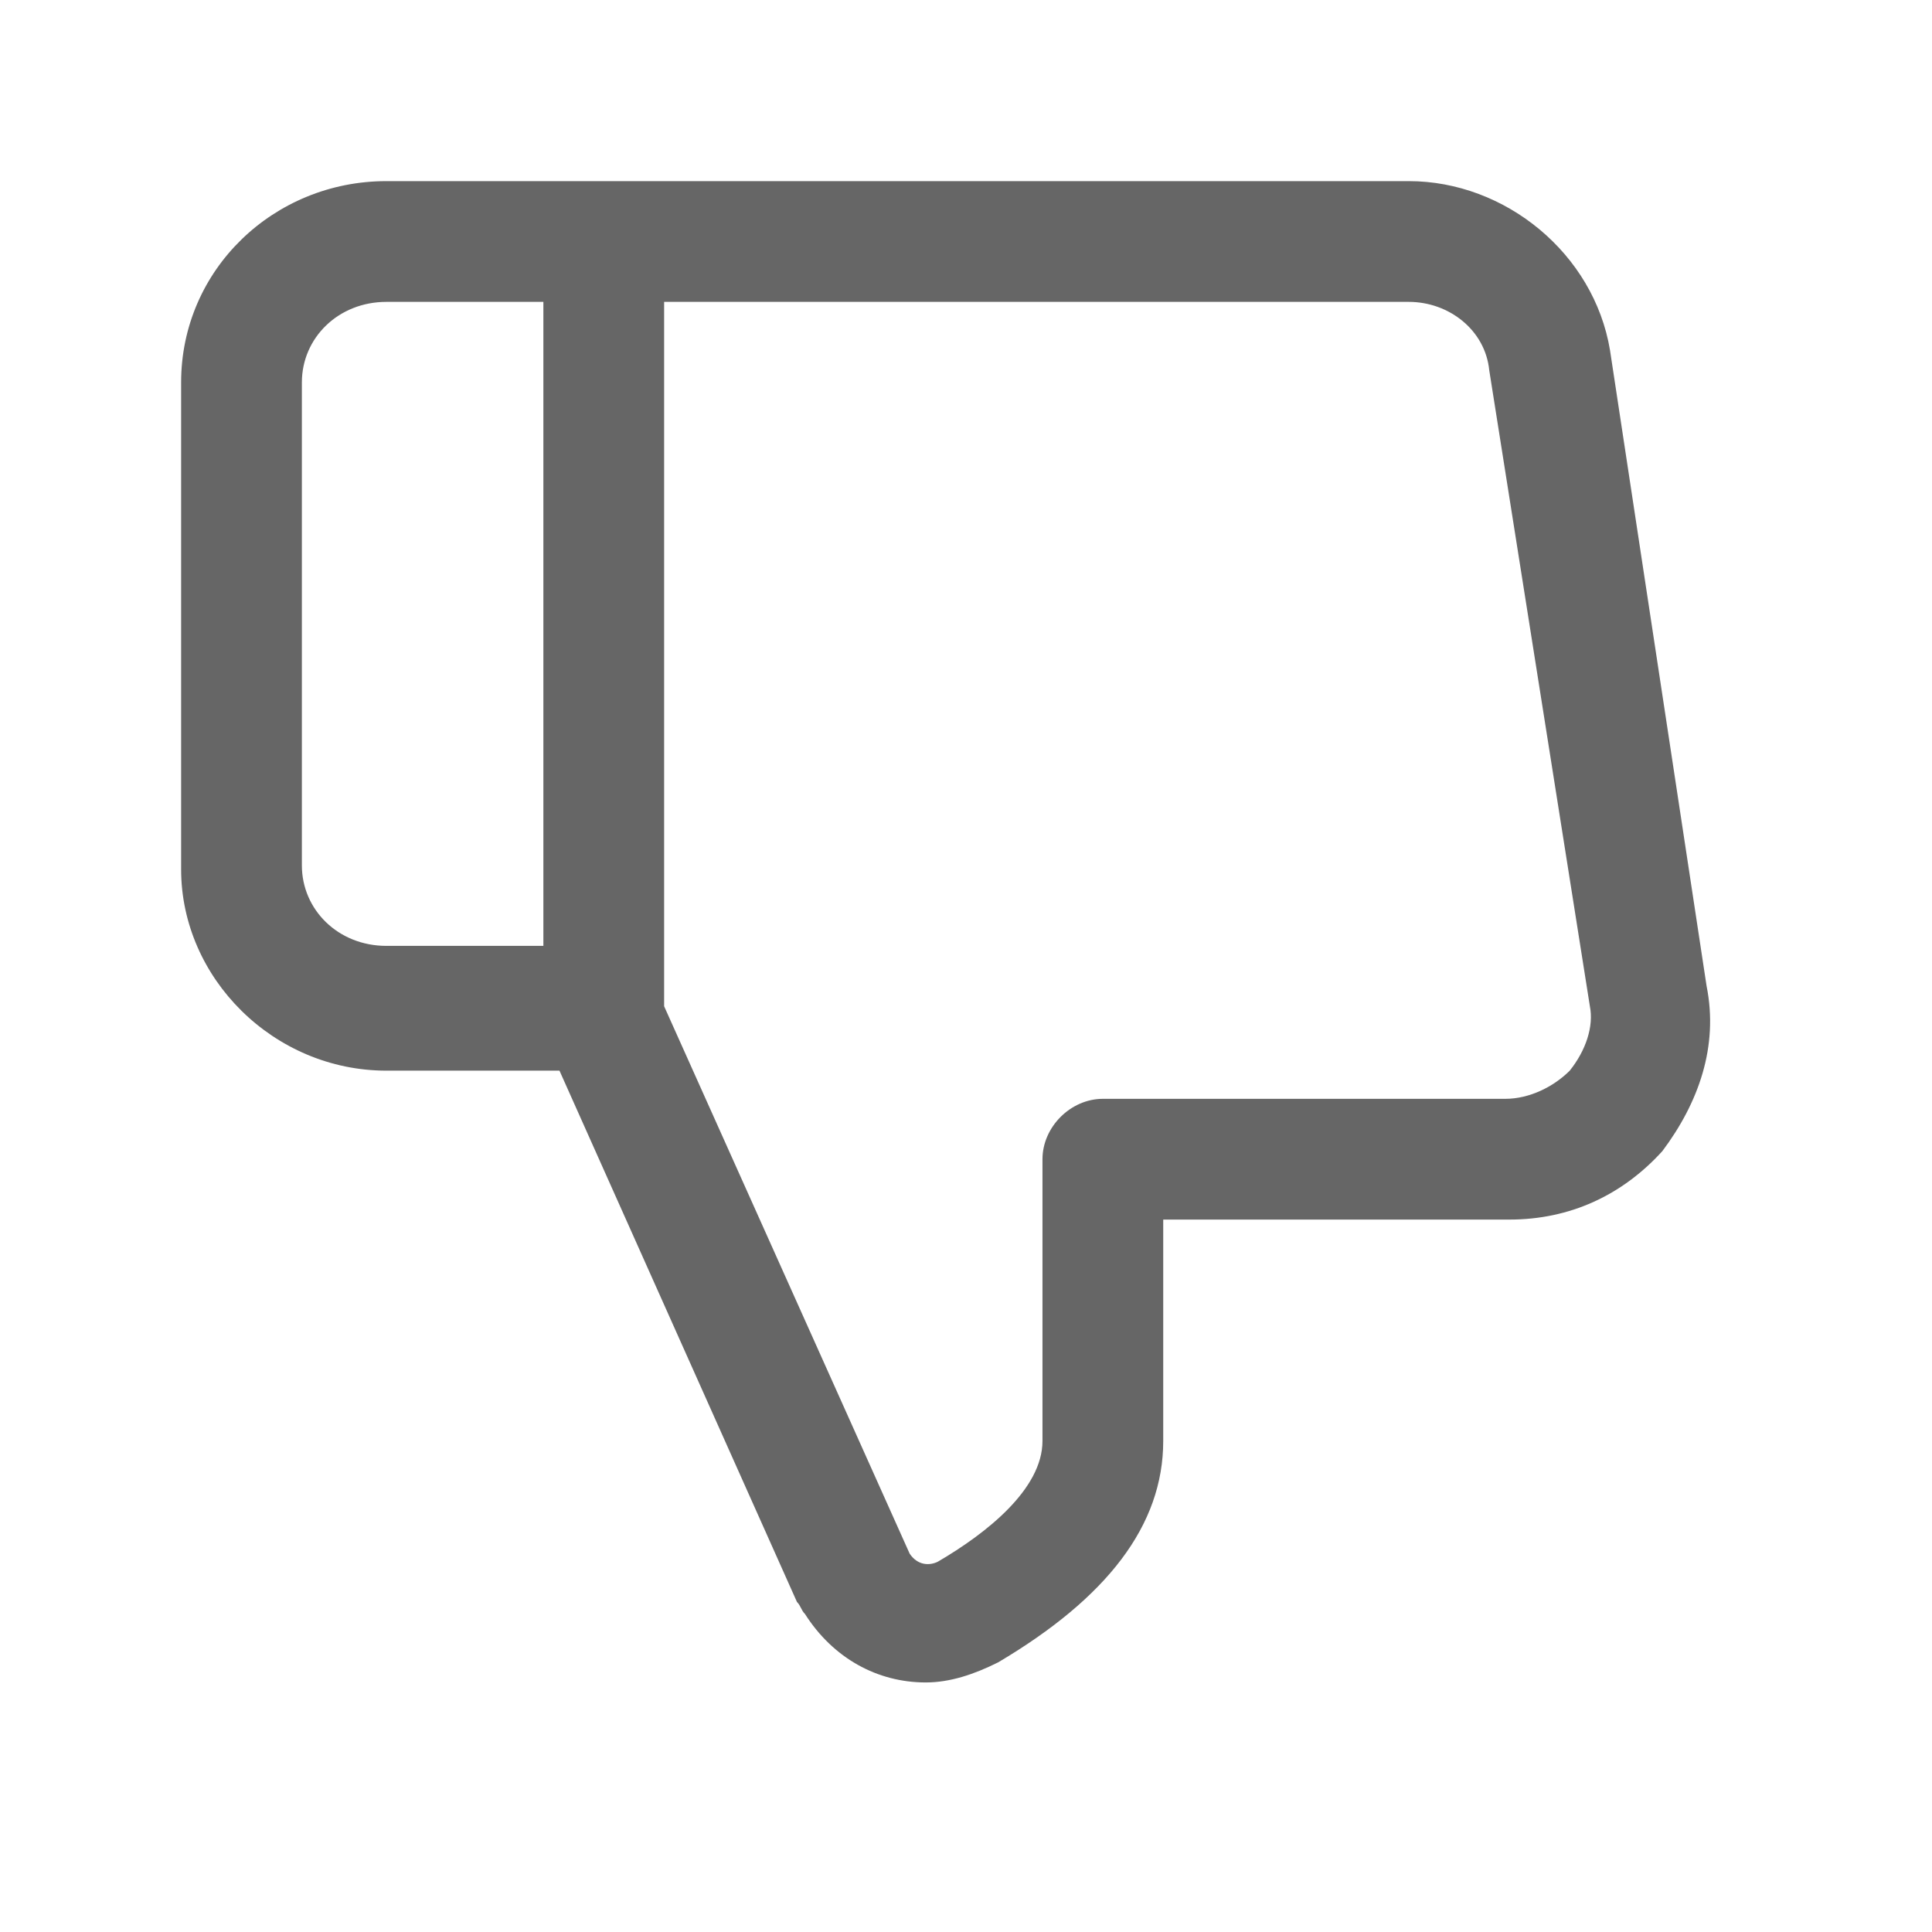
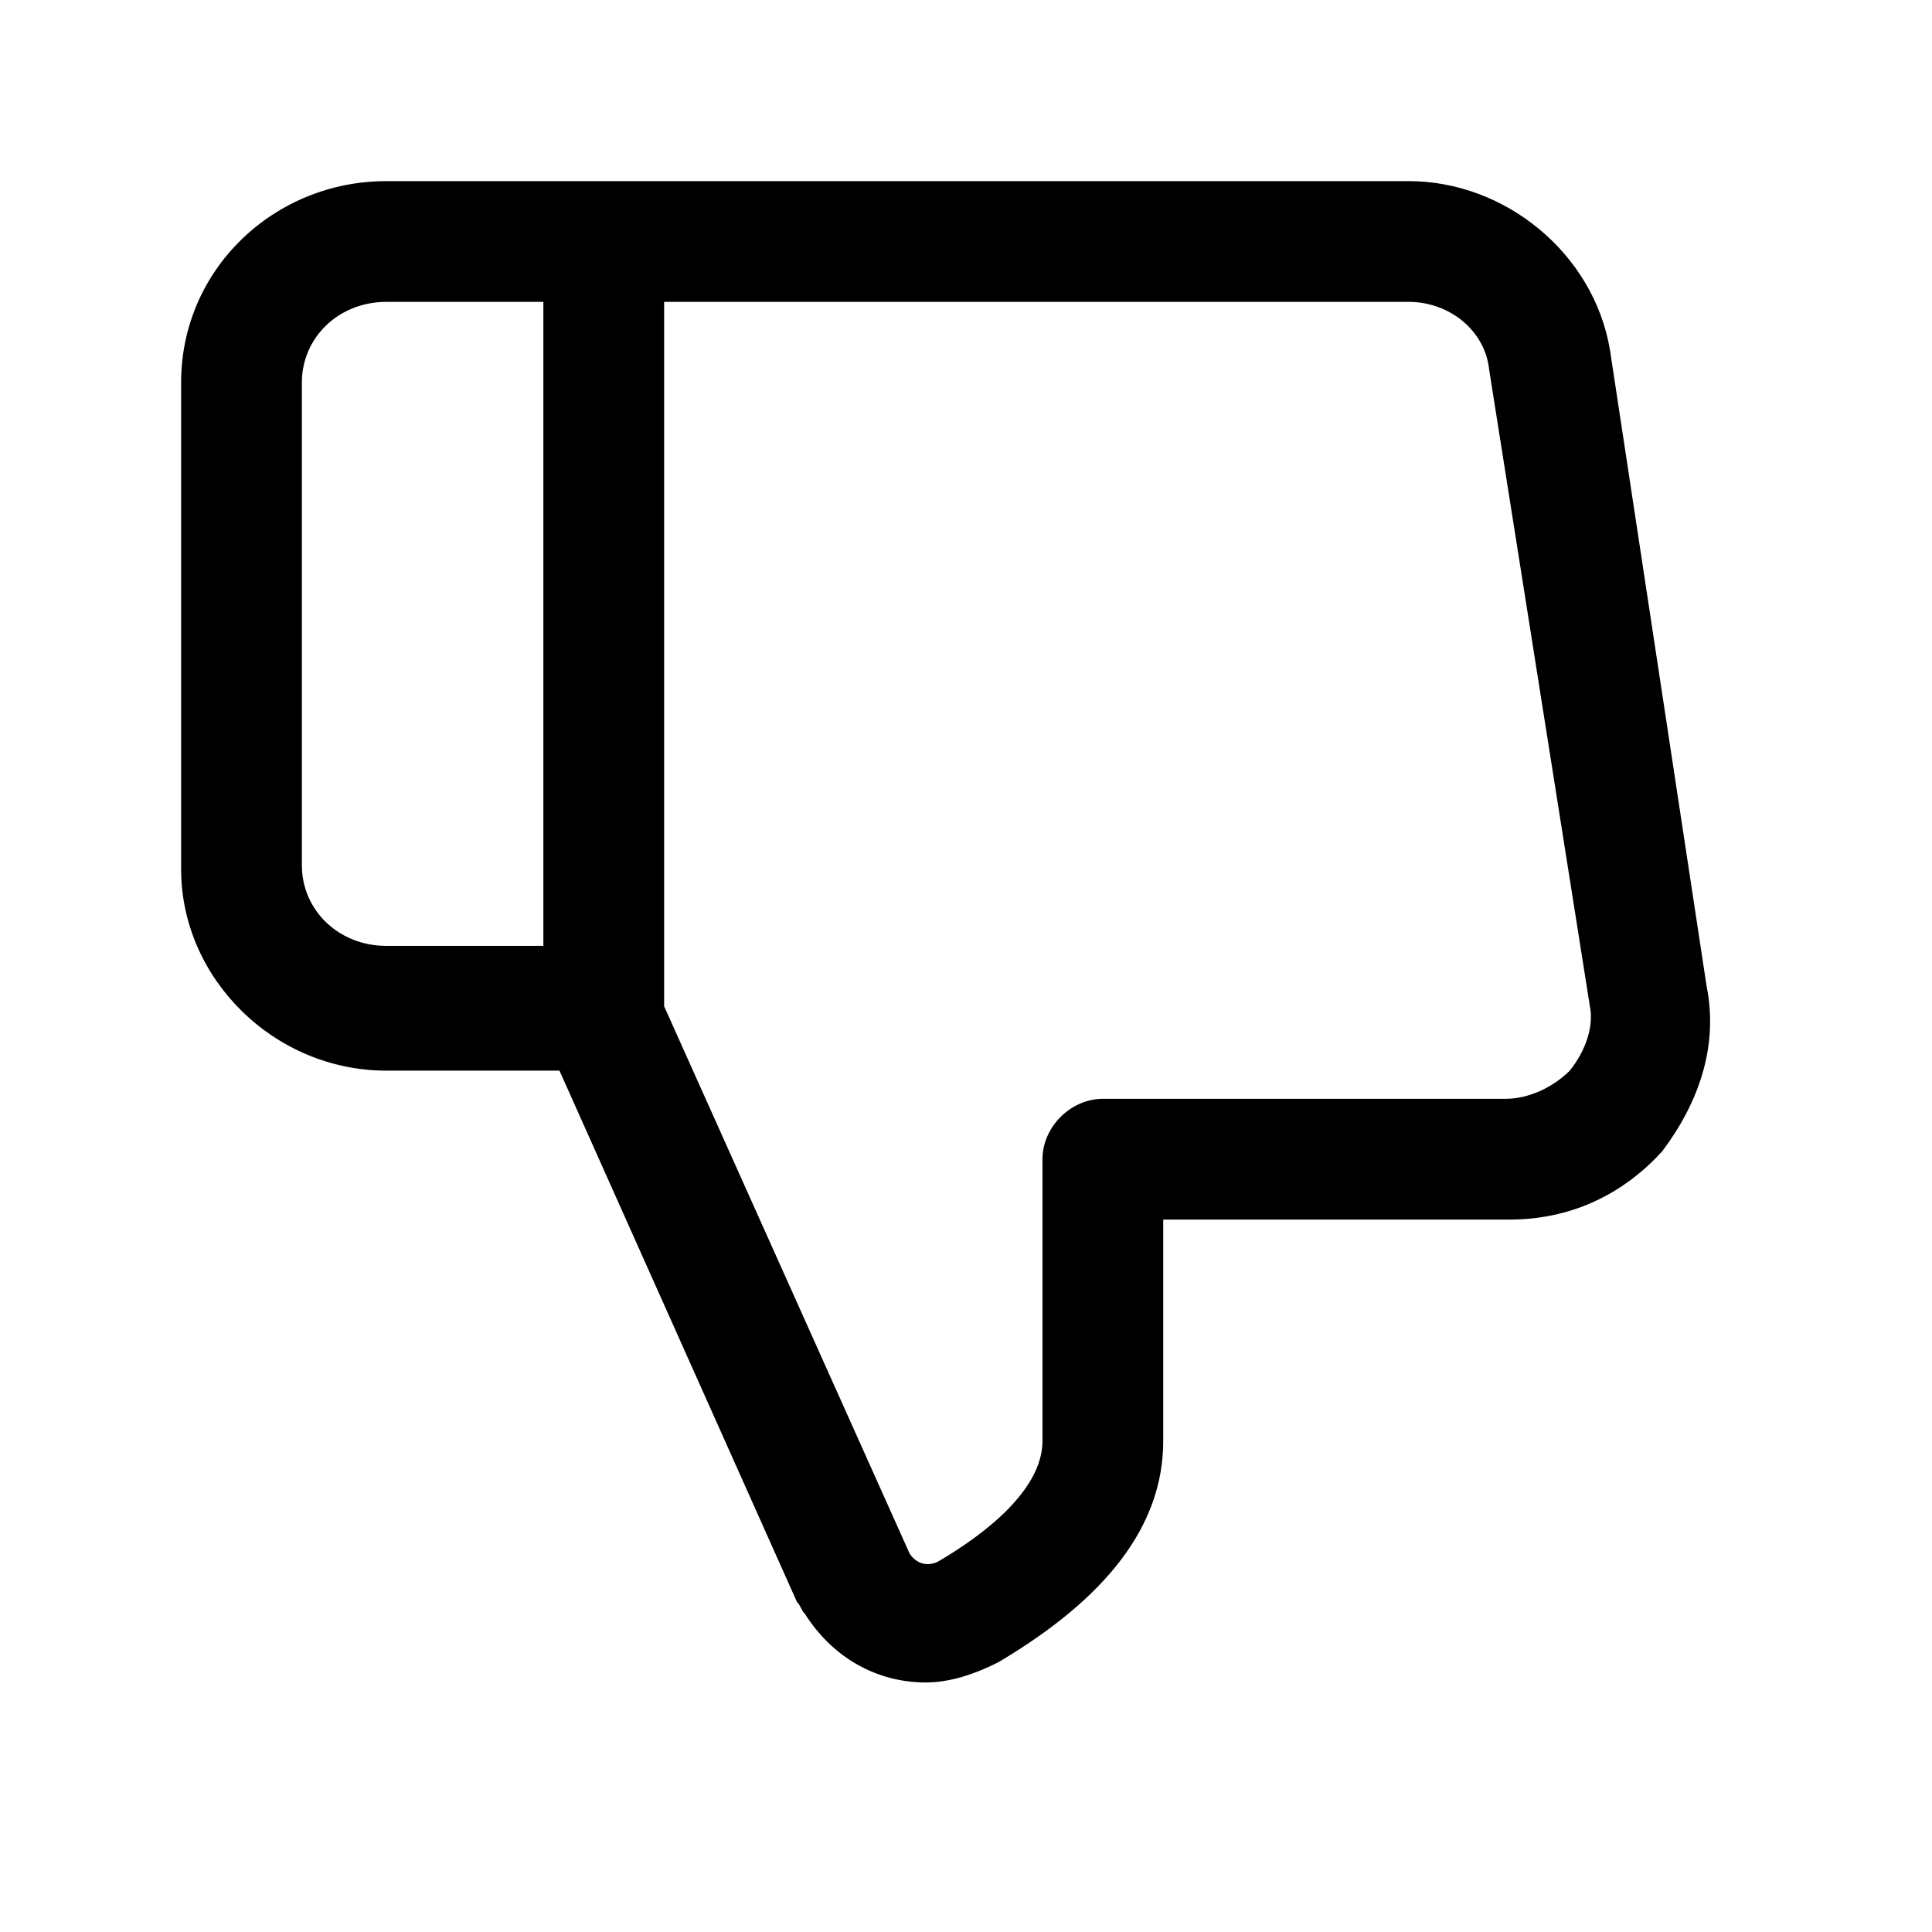
<svg xmlns="http://www.w3.org/2000/svg" class="icon" style="width: 1em;height: 1em;vertical-align: middle;fill: currentColor;overflow: hidden;" viewBox="0 0 1024 1024" version="1.1">
-   <path d="M904.533 522.667L853.333 185.6c-8.533-51.2-55.467-89.6-106.667-89.6H204.8c-59.733 0-108.8 46.933-108.8 106.667v258.133c0 57.6 49.067 106.667 108.8 106.667h91.733l125.867 281.6c2.133 2.133 2.133 4.267 4.267 6.4 14.933 23.467 38.4 36.267 64 36.267 12.8 0 25.6-4.267 38.4-10.667 57.6-34.133 87.467-72.533 87.467-117.333v-117.333h183.467c32 0 59.733-12.8 81.067-36.267 19.2-25.6 29.867-55.467 23.467-87.467z m-616.533-21.333H204.8c-25.6 0-44.8-19.2-44.8-42.667v-256c0-23.467 19.2-42.667 44.8-42.667h83.2v341.333zM832 567.467c-8.533 8.533-21.333 14.933-34.133 14.933h-213.333c-17.067 0-32 14.933-32 32v149.333c0 25.6-29.867 49.067-55.467 64-4.267 2.133-10.667 2.133-14.933-4.267L352 533.333V160H746.667c21.333 0 40.533 14.933 42.667 36.267L842.667 533.333c2.133 10.667-2.133 23.467-10.667 34.133z" fill="#666666" />
+   <path d="M904.533 522.667L853.333 185.6c-8.533-51.2-55.467-89.6-106.667-89.6H204.8c-59.733 0-108.8 46.933-108.8 106.667v258.133c0 57.6 49.067 106.667 108.8 106.667h91.733l125.867 281.6c2.133 2.133 2.133 4.267 4.267 6.4 14.933 23.467 38.4 36.267 64 36.267 12.8 0 25.6-4.267 38.4-10.667 57.6-34.133 87.467-72.533 87.467-117.333v-117.333h183.467c32 0 59.733-12.8 81.067-36.267 19.2-25.6 29.867-55.467 23.467-87.467z m-616.533-21.333H204.8c-25.6 0-44.8-19.2-44.8-42.667v-256c0-23.467 19.2-42.667 44.8-42.667h83.2v341.333zM832 567.467c-8.533 8.533-21.333 14.933-34.133 14.933h-213.333c-17.067 0-32 14.933-32 32v149.333c0 25.6-29.867 49.067-55.467 64-4.267 2.133-10.667 2.133-14.933-4.267L352 533.333V160H746.667c21.333 0 40.533 14.933 42.667 36.267L842.667 533.333c2.133 10.667-2.133 23.467-10.667 34.133z" />
</svg>
